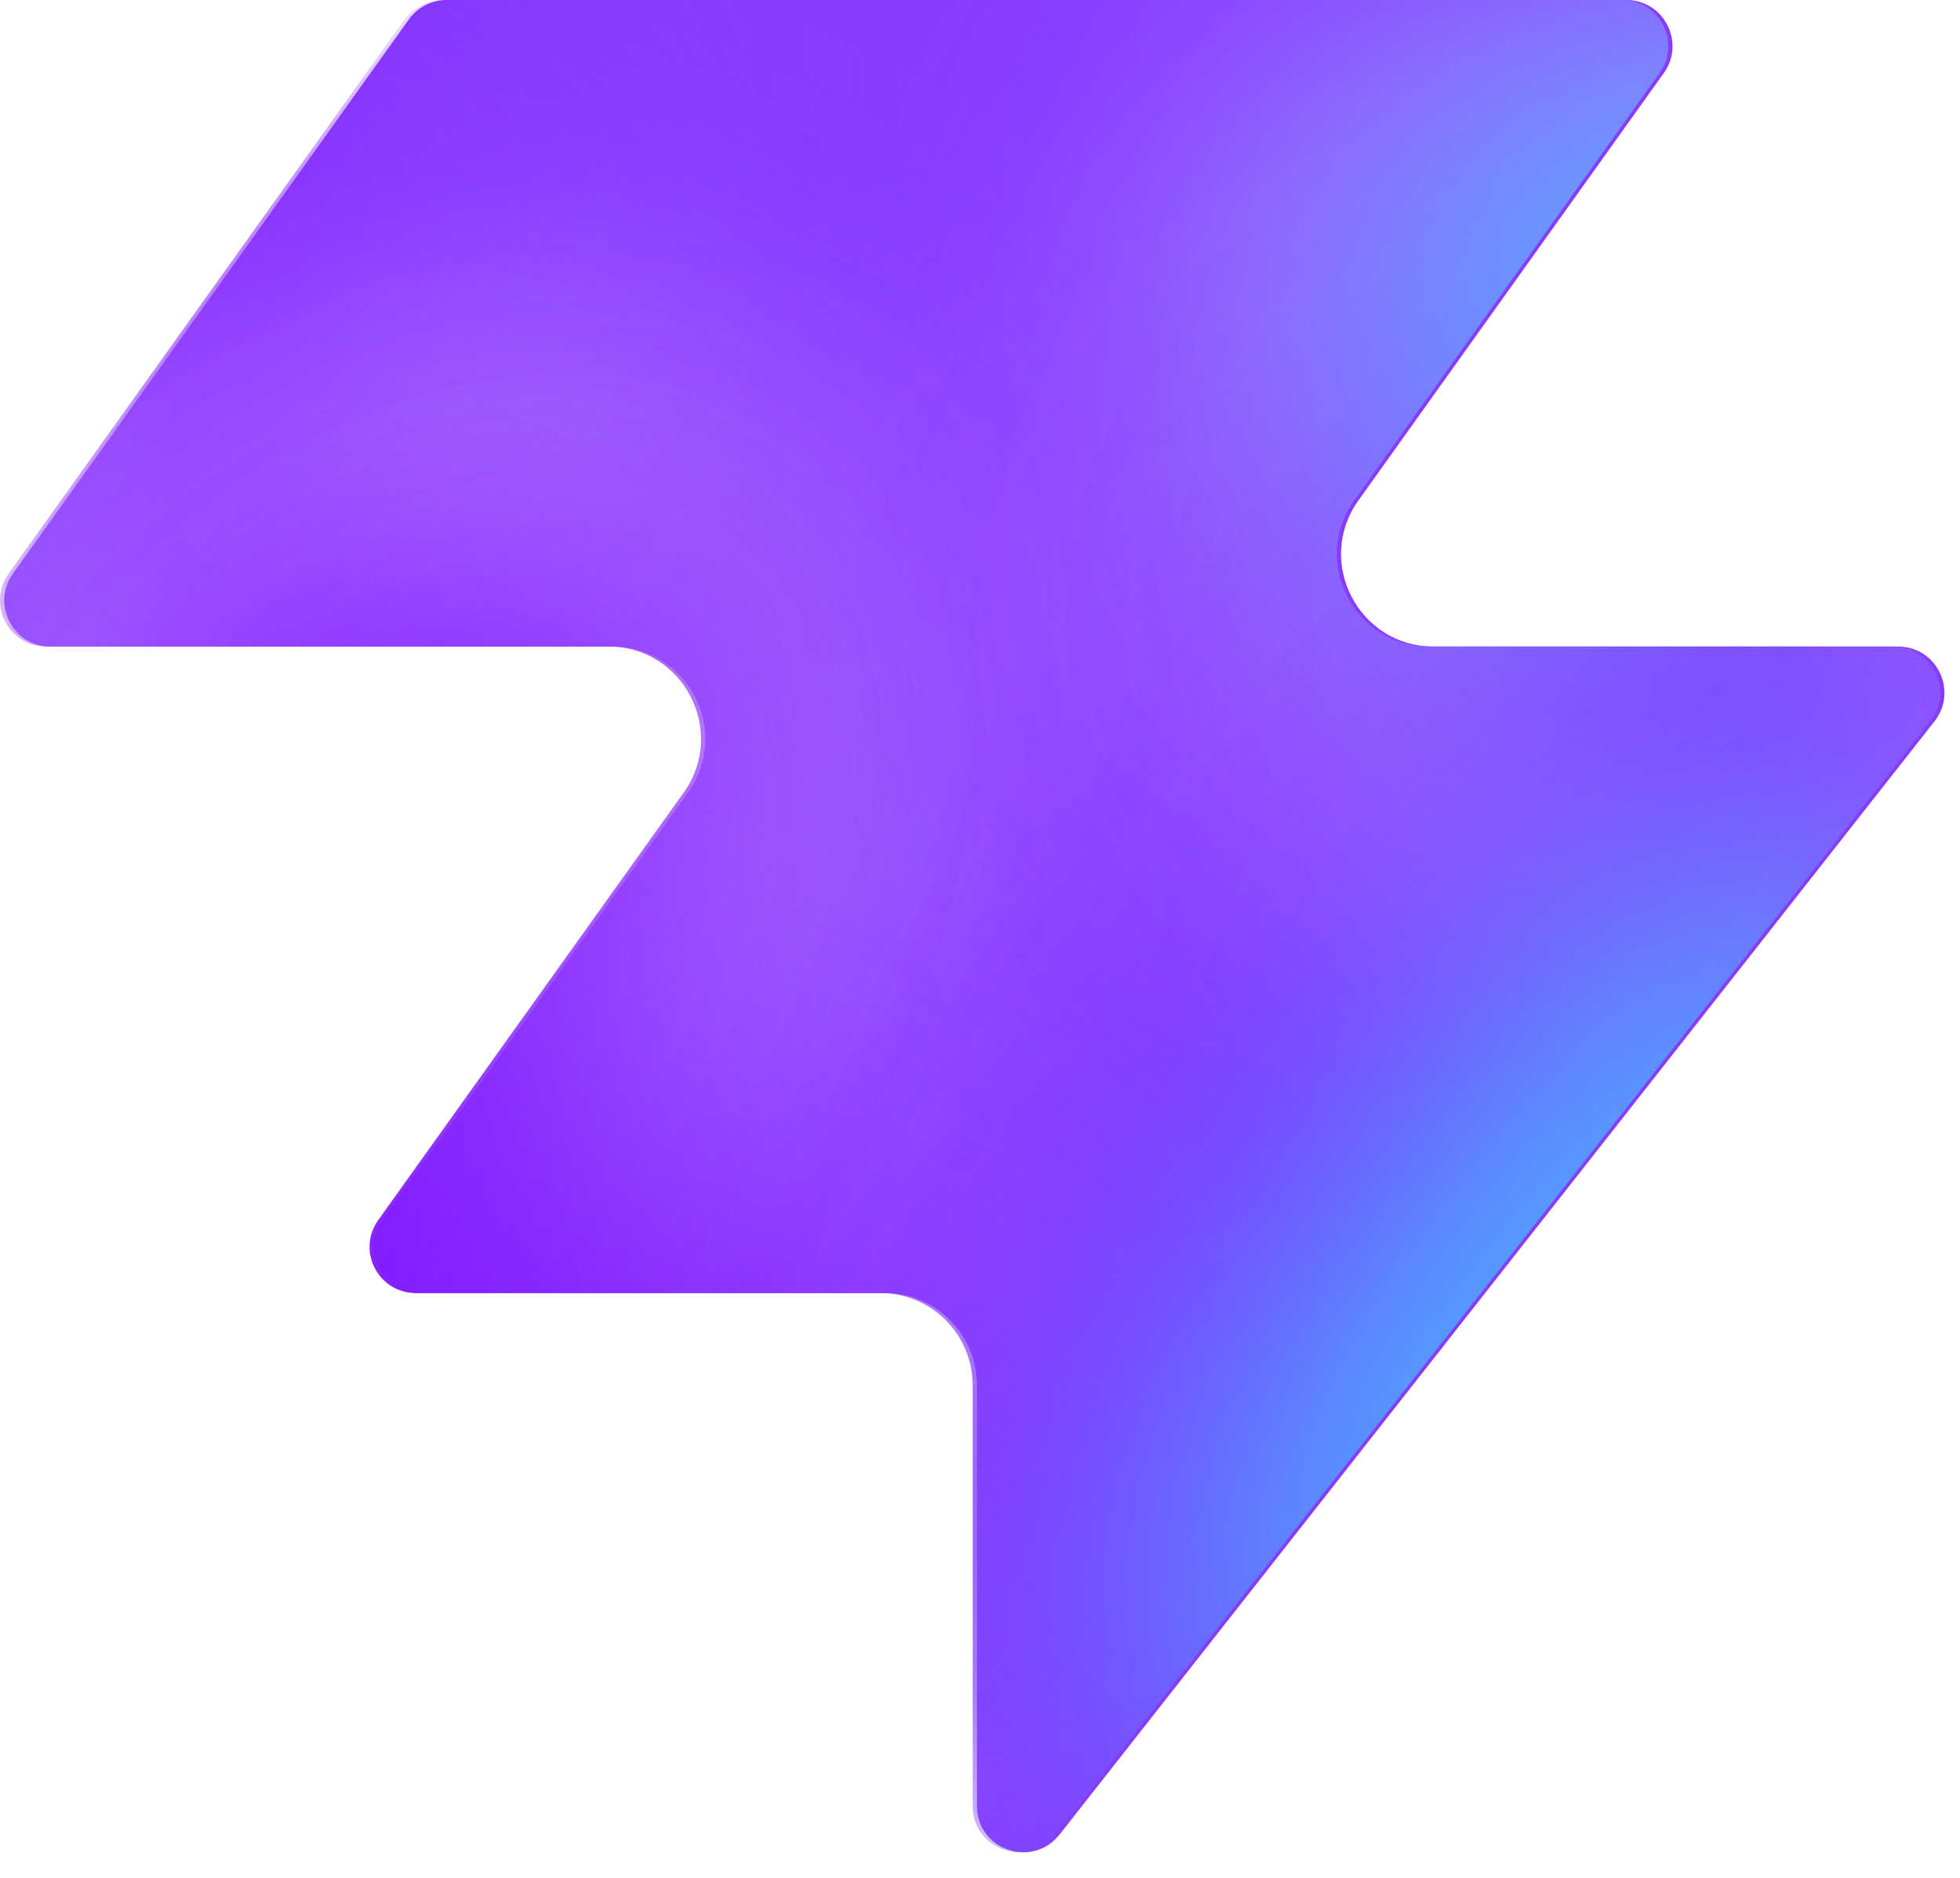
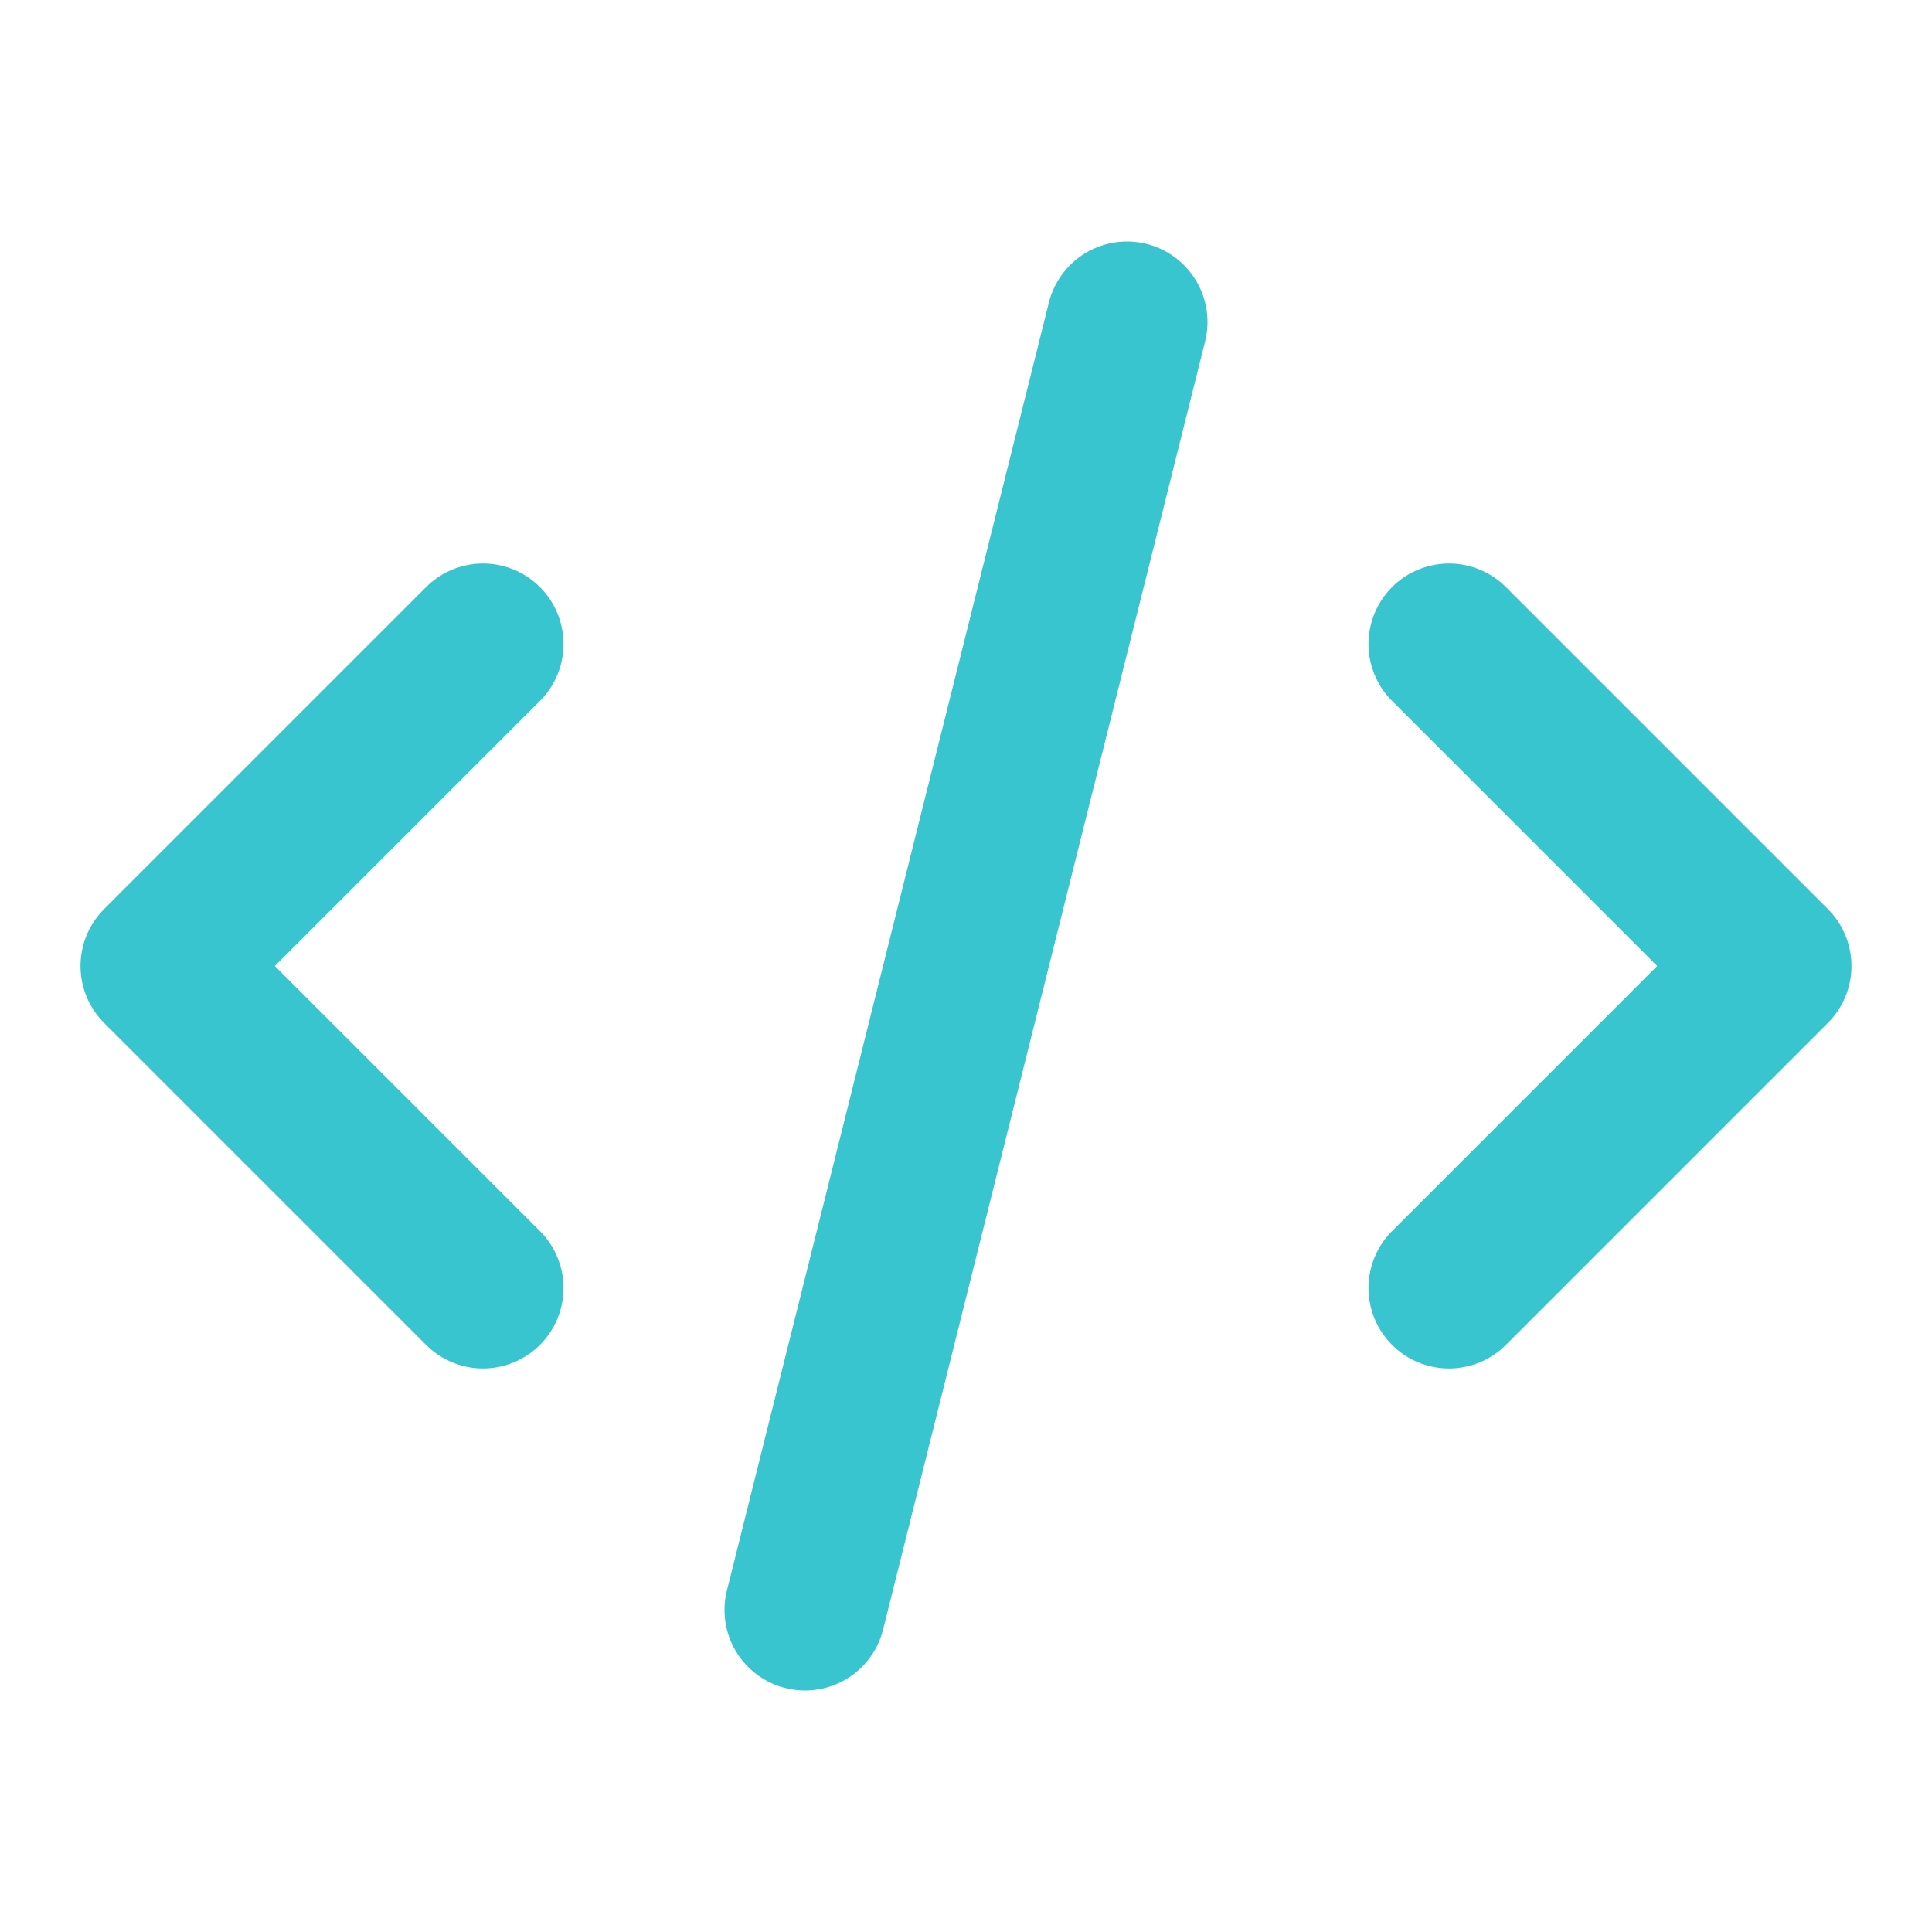
- <svg xmlns="http://www.w3.org/2000/svg" width="48" height="46" fill="none" viewBox="0 0 48 46">
-   <path fill="#863bff" d="M25.946 44.938c-.664.845-2.021.375-2.021-.698V33.937a2.26 2.26 0 0 0-2.262-2.262H10.287c-.92 0-1.456-1.04-.92-1.788l7.48-10.471c1.07-1.497 0-3.578-1.842-3.578H1.237c-.92 0-1.456-1.04-.92-1.788L10.013.474c.214-.297.556-.474.92-.474h28.894c.92 0 1.456 1.04.92 1.788l-7.48 10.471c-1.07 1.498 0 3.579 1.842 3.579h11.377c.943 0 1.473 1.088.89 1.83L25.947 44.94z" style="fill:#863bff;fill:color(display-p3 .525 .23 1);fill-opacity:1" />
-   <mask id="a" width="48" height="46" x="0" y="0" maskUnits="userSpaceOnUse" style="mask-type:alpha">
-     <path fill="#000" d="M25.842 44.938c-.664.844-2.021.375-2.021-.698V33.937a2.26 2.26 0 0 0-2.262-2.262H10.183c-.92 0-1.456-1.04-.92-1.788l7.48-10.471c1.07-1.498 0-3.579-1.842-3.579H1.133c-.92 0-1.456-1.04-.92-1.787L9.91.473c.214-.297.556-.474.92-.474h28.894c.92 0 1.456 1.04.92 1.788l-7.48 10.471c-1.07 1.498 0 3.578 1.842 3.578h11.377c.943 0 1.473 1.088.89 1.832L25.843 44.94z" style="fill:#000;fill-opacity:1" />
-   </mask>
-   <g mask="url(#a)">
-     <g filter="url(#b)">
-       <ellipse cx="5.508" cy="14.704" fill="#ede6ff" rx="5.508" ry="14.704" style="fill:#ede6ff;fill:color(display-p3 .927 .903 1);fill-opacity:1" transform="matrix(.00324 1 1 -.00324 -4.47 31.516)" />
-     </g>
-     <g filter="url(#c)">
-       <ellipse cx="10.399" cy="29.851" fill="#ede6ff" rx="10.399" ry="29.851" style="fill:#ede6ff;fill:color(display-p3 .927 .903 1);fill-opacity:1" transform="matrix(.00324 1 1 -.00324 -39.328 7.883)" />
-     </g>
-     <g filter="url(#d)">
-       <ellipse cx="5.508" cy="30.487" fill="#7e14ff" rx="5.508" ry="30.487" style="fill:#7e14ff;fill:color(display-p3 .492 .077 1);fill-opacity:1" transform="rotate(89.814 -25.913 -14.639)scale(1 -1)" />
-     </g>
-     <g filter="url(#e)">
-       <ellipse cx="5.508" cy="30.599" fill="#7e14ff" rx="5.508" ry="30.599" style="fill:#7e14ff;fill:color(display-p3 .492 .077 1);fill-opacity:1" transform="rotate(89.814 -32.644 -3.334)scale(1 -1)" />
-     </g>
-     <g filter="url(#f)">
-       <ellipse cx="5.508" cy="30.599" fill="#7e14ff" rx="5.508" ry="30.599" style="fill:#7e14ff;fill:color(display-p3 .492 .077 1);fill-opacity:1" transform="matrix(.00324 1 1 -.00324 -34.34 30.47)" />
-     </g>
-     <g filter="url(#g)">
-       <ellipse cx="14.072" cy="22.078" fill="#ede6ff" rx="14.072" ry="22.078" style="fill:#ede6ff;fill:color(display-p3 .927 .903 1);fill-opacity:1" transform="rotate(93.35 24.506 48.493)scale(-1 1)" />
-     </g>
-     <g filter="url(#h)">
-       <ellipse cx="3.47" cy="21.501" fill="#7e14ff" rx="3.47" ry="21.501" style="fill:#7e14ff;fill:color(display-p3 .492 .077 1);fill-opacity:1" transform="rotate(89.009 28.708 47.59)scale(-1 1)" />
-     </g>
-     <g filter="url(#i)">
-       <ellipse cx="3.47" cy="21.501" fill="#7e14ff" rx="3.47" ry="21.501" style="fill:#7e14ff;fill:color(display-p3 .492 .077 1);fill-opacity:1" transform="rotate(89.009 28.708 47.59)scale(-1 1)" />
-     </g>
-     <g filter="url(#j)">
-       <ellipse cx=".387" cy="8.972" fill="#7e14ff" rx="4.407" ry="29.108" style="fill:#7e14ff;fill:color(display-p3 .492 .077 1);fill-opacity:1" transform="rotate(39.51 .387 8.972)" />
-     </g>
-     <g filter="url(#k)">
-       <ellipse cx="47.523" cy="-6.092" fill="#7e14ff" rx="4.407" ry="29.108" style="fill:#7e14ff;fill:color(display-p3 .492 .077 1);fill-opacity:1" transform="rotate(37.892 47.523 -6.092)" />
-     </g>
-     <g filter="url(#l)">
-       <ellipse cx="41.412" cy="6.333" fill="#47bfff" rx="5.971" ry="9.665" style="fill:#47bfff;fill:color(display-p3 .28 .748 1);fill-opacity:1" transform="rotate(37.892 41.412 6.333)" />
-     </g>
-     <g filter="url(#m)">
-       <ellipse cx="-1.879" cy="38.332" fill="#7e14ff" rx="4.407" ry="29.108" style="fill:#7e14ff;fill:color(display-p3 .492 .077 1);fill-opacity:1" transform="rotate(37.892 -1.88 38.332)" />
-     </g>
-     <g filter="url(#n)">
-       <ellipse cx="-1.879" cy="38.332" fill="#7e14ff" rx="4.407" ry="29.108" style="fill:#7e14ff;fill:color(display-p3 .492 .077 1);fill-opacity:1" transform="rotate(37.892 -1.88 38.332)" />
-     </g>
-     <g filter="url(#o)">
-       <ellipse cx="35.651" cy="29.907" fill="#7e14ff" rx="4.407" ry="29.108" style="fill:#7e14ff;fill:color(display-p3 .492 .077 1);fill-opacity:1" transform="rotate(37.892 35.651 29.907)" />
-     </g>
-     <g filter="url(#p)">
-       <ellipse cx="38.418" cy="32.4" fill="#47bfff" rx="5.971" ry="15.297" style="fill:#47bfff;fill:color(display-p3 .28 .748 1);fill-opacity:1" transform="rotate(37.892 38.418 32.4)" />
-     </g>
-   </g>
-   <defs>
-     <filter id="b" width="60.045" height="41.654" x="-19.77" y="16.149" color-interpolation-filters="sRGB" filterUnits="userSpaceOnUse">
-       <feFlood flood-opacity="0" result="BackgroundImageFix" />
-       <feBlend in="SourceGraphic" in2="BackgroundImageFix" result="shape" />
-       <feGaussianBlur result="effect1_foregroundBlur_2002_17158" stdDeviation="7.659" />
-     </filter>
-     <filter id="c" width="90.34" height="51.437" x="-54.613" y="-7.533" color-interpolation-filters="sRGB" filterUnits="userSpaceOnUse">
-       <feFlood flood-opacity="0" result="BackgroundImageFix" />
-       <feBlend in="SourceGraphic" in2="BackgroundImageFix" result="shape" />
-       <feGaussianBlur result="effect1_foregroundBlur_2002_17158" stdDeviation="7.659" />
-     </filter>
-     <filter id="d" width="79.355" height="29.4" x="-49.64" y="2.03" color-interpolation-filters="sRGB" filterUnits="userSpaceOnUse">
-       <feFlood flood-opacity="0" result="BackgroundImageFix" />
-       <feBlend in="SourceGraphic" in2="BackgroundImageFix" result="shape" />
-       <feGaussianBlur result="effect1_foregroundBlur_2002_17158" stdDeviation="4.596" />
-     </filter>
-     <filter id="e" width="79.579" height="29.4" x="-45.045" y="20.029" color-interpolation-filters="sRGB" filterUnits="userSpaceOnUse">
-       <feFlood flood-opacity="0" result="BackgroundImageFix" />
-       <feBlend in="SourceGraphic" in2="BackgroundImageFix" result="shape" />
-       <feGaussianBlur result="effect1_foregroundBlur_2002_17158" stdDeviation="4.596" />
-     </filter>
-     <filter id="f" width="79.579" height="29.4" x="-43.513" y="21.178" color-interpolation-filters="sRGB" filterUnits="userSpaceOnUse">
-       <feFlood flood-opacity="0" result="BackgroundImageFix" />
-       <feBlend in="SourceGraphic" in2="BackgroundImageFix" result="shape" />
-       <feGaussianBlur result="effect1_foregroundBlur_2002_17158" stdDeviation="4.596" />
-     </filter>
-     <filter id="g" width="74.749" height="58.852" x="15.756" y="-17.901" color-interpolation-filters="sRGB" filterUnits="userSpaceOnUse">
-       <feFlood flood-opacity="0" result="BackgroundImageFix" />
-       <feBlend in="SourceGraphic" in2="BackgroundImageFix" result="shape" />
-       <feGaussianBlur result="effect1_foregroundBlur_2002_17158" stdDeviation="7.659" />
-     </filter>
-     <filter id="h" width="61.377" height="25.362" x="23.548" y="2.284" color-interpolation-filters="sRGB" filterUnits="userSpaceOnUse">
-       <feFlood flood-opacity="0" result="BackgroundImageFix" />
-       <feBlend in="SourceGraphic" in2="BackgroundImageFix" result="shape" />
-       <feGaussianBlur result="effect1_foregroundBlur_2002_17158" stdDeviation="4.596" />
-     </filter>
-     <filter id="i" width="61.377" height="25.362" x="23.548" y="2.284" color-interpolation-filters="sRGB" filterUnits="userSpaceOnUse">
-       <feFlood flood-opacity="0" result="BackgroundImageFix" />
-       <feBlend in="SourceGraphic" in2="BackgroundImageFix" result="shape" />
-       <feGaussianBlur result="effect1_foregroundBlur_2002_17158" stdDeviation="4.596" />
-     </filter>
-     <filter id="j" width="56.045" height="63.649" x="-27.636" y="-22.853" color-interpolation-filters="sRGB" filterUnits="userSpaceOnUse">
-       <feFlood flood-opacity="0" result="BackgroundImageFix" />
-       <feBlend in="SourceGraphic" in2="BackgroundImageFix" result="shape" />
-       <feGaussianBlur result="effect1_foregroundBlur_2002_17158" stdDeviation="4.596" />
-     </filter>
-     <filter id="k" width="54.814" height="64.646" x="20.116" y="-38.415" color-interpolation-filters="sRGB" filterUnits="userSpaceOnUse">
-       <feFlood flood-opacity="0" result="BackgroundImageFix" />
-       <feBlend in="SourceGraphic" in2="BackgroundImageFix" result="shape" />
-       <feGaussianBlur result="effect1_foregroundBlur_2002_17158" stdDeviation="4.596" />
-     </filter>
-     <filter id="l" width="33.541" height="35.313" x="24.641" y="-11.323" color-interpolation-filters="sRGB" filterUnits="userSpaceOnUse">
-       <feFlood flood-opacity="0" result="BackgroundImageFix" />
-       <feBlend in="SourceGraphic" in2="BackgroundImageFix" result="shape" />
-       <feGaussianBlur result="effect1_foregroundBlur_2002_17158" stdDeviation="4.596" />
-     </filter>
-     <filter id="m" width="54.814" height="64.646" x="-29.286" y="6.009" color-interpolation-filters="sRGB" filterUnits="userSpaceOnUse">
-       <feFlood flood-opacity="0" result="BackgroundImageFix" />
-       <feBlend in="SourceGraphic" in2="BackgroundImageFix" result="shape" />
-       <feGaussianBlur result="effect1_foregroundBlur_2002_17158" stdDeviation="4.596" />
-     </filter>
-     <filter id="n" width="54.814" height="64.646" x="-29.286" y="6.009" color-interpolation-filters="sRGB" filterUnits="userSpaceOnUse">
-       <feFlood flood-opacity="0" result="BackgroundImageFix" />
-       <feBlend in="SourceGraphic" in2="BackgroundImageFix" result="shape" />
-       <feGaussianBlur result="effect1_foregroundBlur_2002_17158" stdDeviation="4.596" />
-     </filter>
-     <filter id="o" width="54.814" height="64.646" x="8.244" y="-2.416" color-interpolation-filters="sRGB" filterUnits="userSpaceOnUse">
-       <feFlood flood-opacity="0" result="BackgroundImageFix" />
-       <feBlend in="SourceGraphic" in2="BackgroundImageFix" result="shape" />
-       <feGaussianBlur result="effect1_foregroundBlur_2002_17158" stdDeviation="4.596" />
-     </filter>
-     <filter id="p" width="39.409" height="43.623" x="18.713" y="10.588" color-interpolation-filters="sRGB" filterUnits="userSpaceOnUse">
-       <feFlood flood-opacity="0" result="BackgroundImageFix" />
-       <feBlend in="SourceGraphic" in2="BackgroundImageFix" result="shape" />
-       <feGaussianBlur result="effect1_foregroundBlur_2002_17158" stdDeviation="4.596" />
-     </filter>
-   </defs>
+ <svg xmlns="http://www.w3.org/2000/svg" viewBox="0 0 24 24" fill="none" stroke="#39C5CF" stroke-width="2" stroke-linecap="round" stroke-linejoin="round">
+   <path d="M10 20l4-16m4 4l4 4-4 4M6 16l-4-4 4-4" />
</svg>
